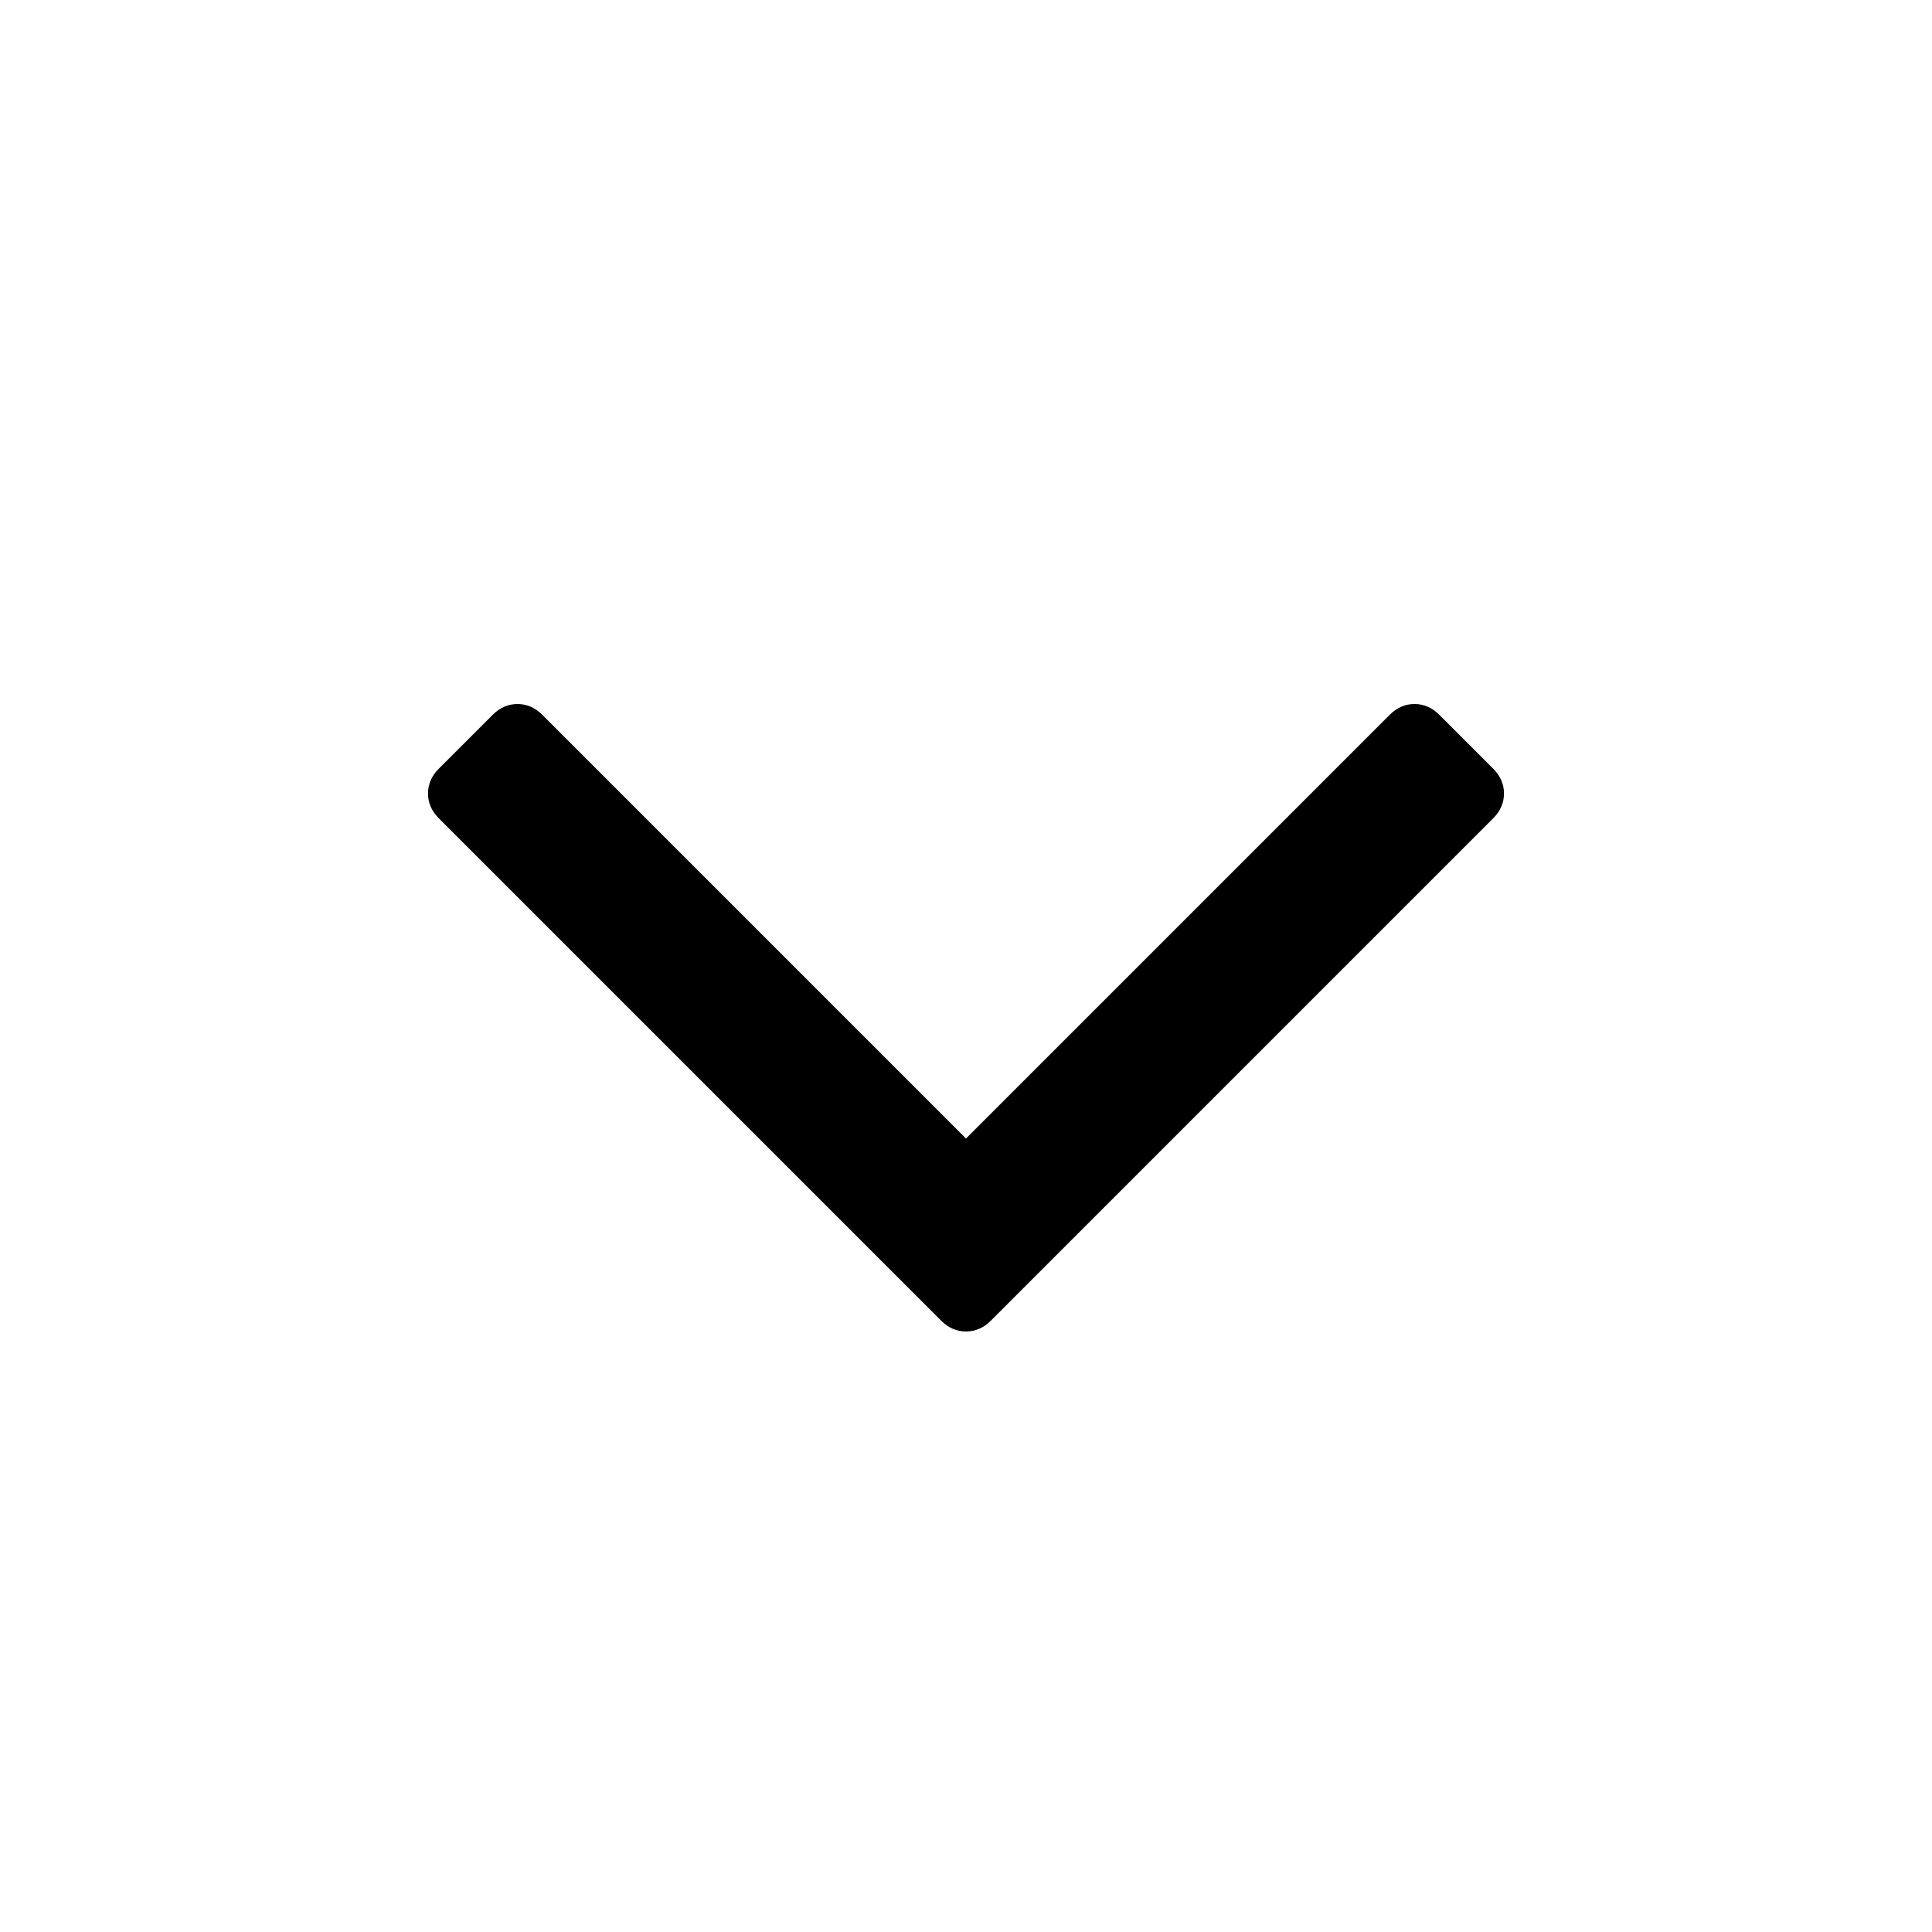
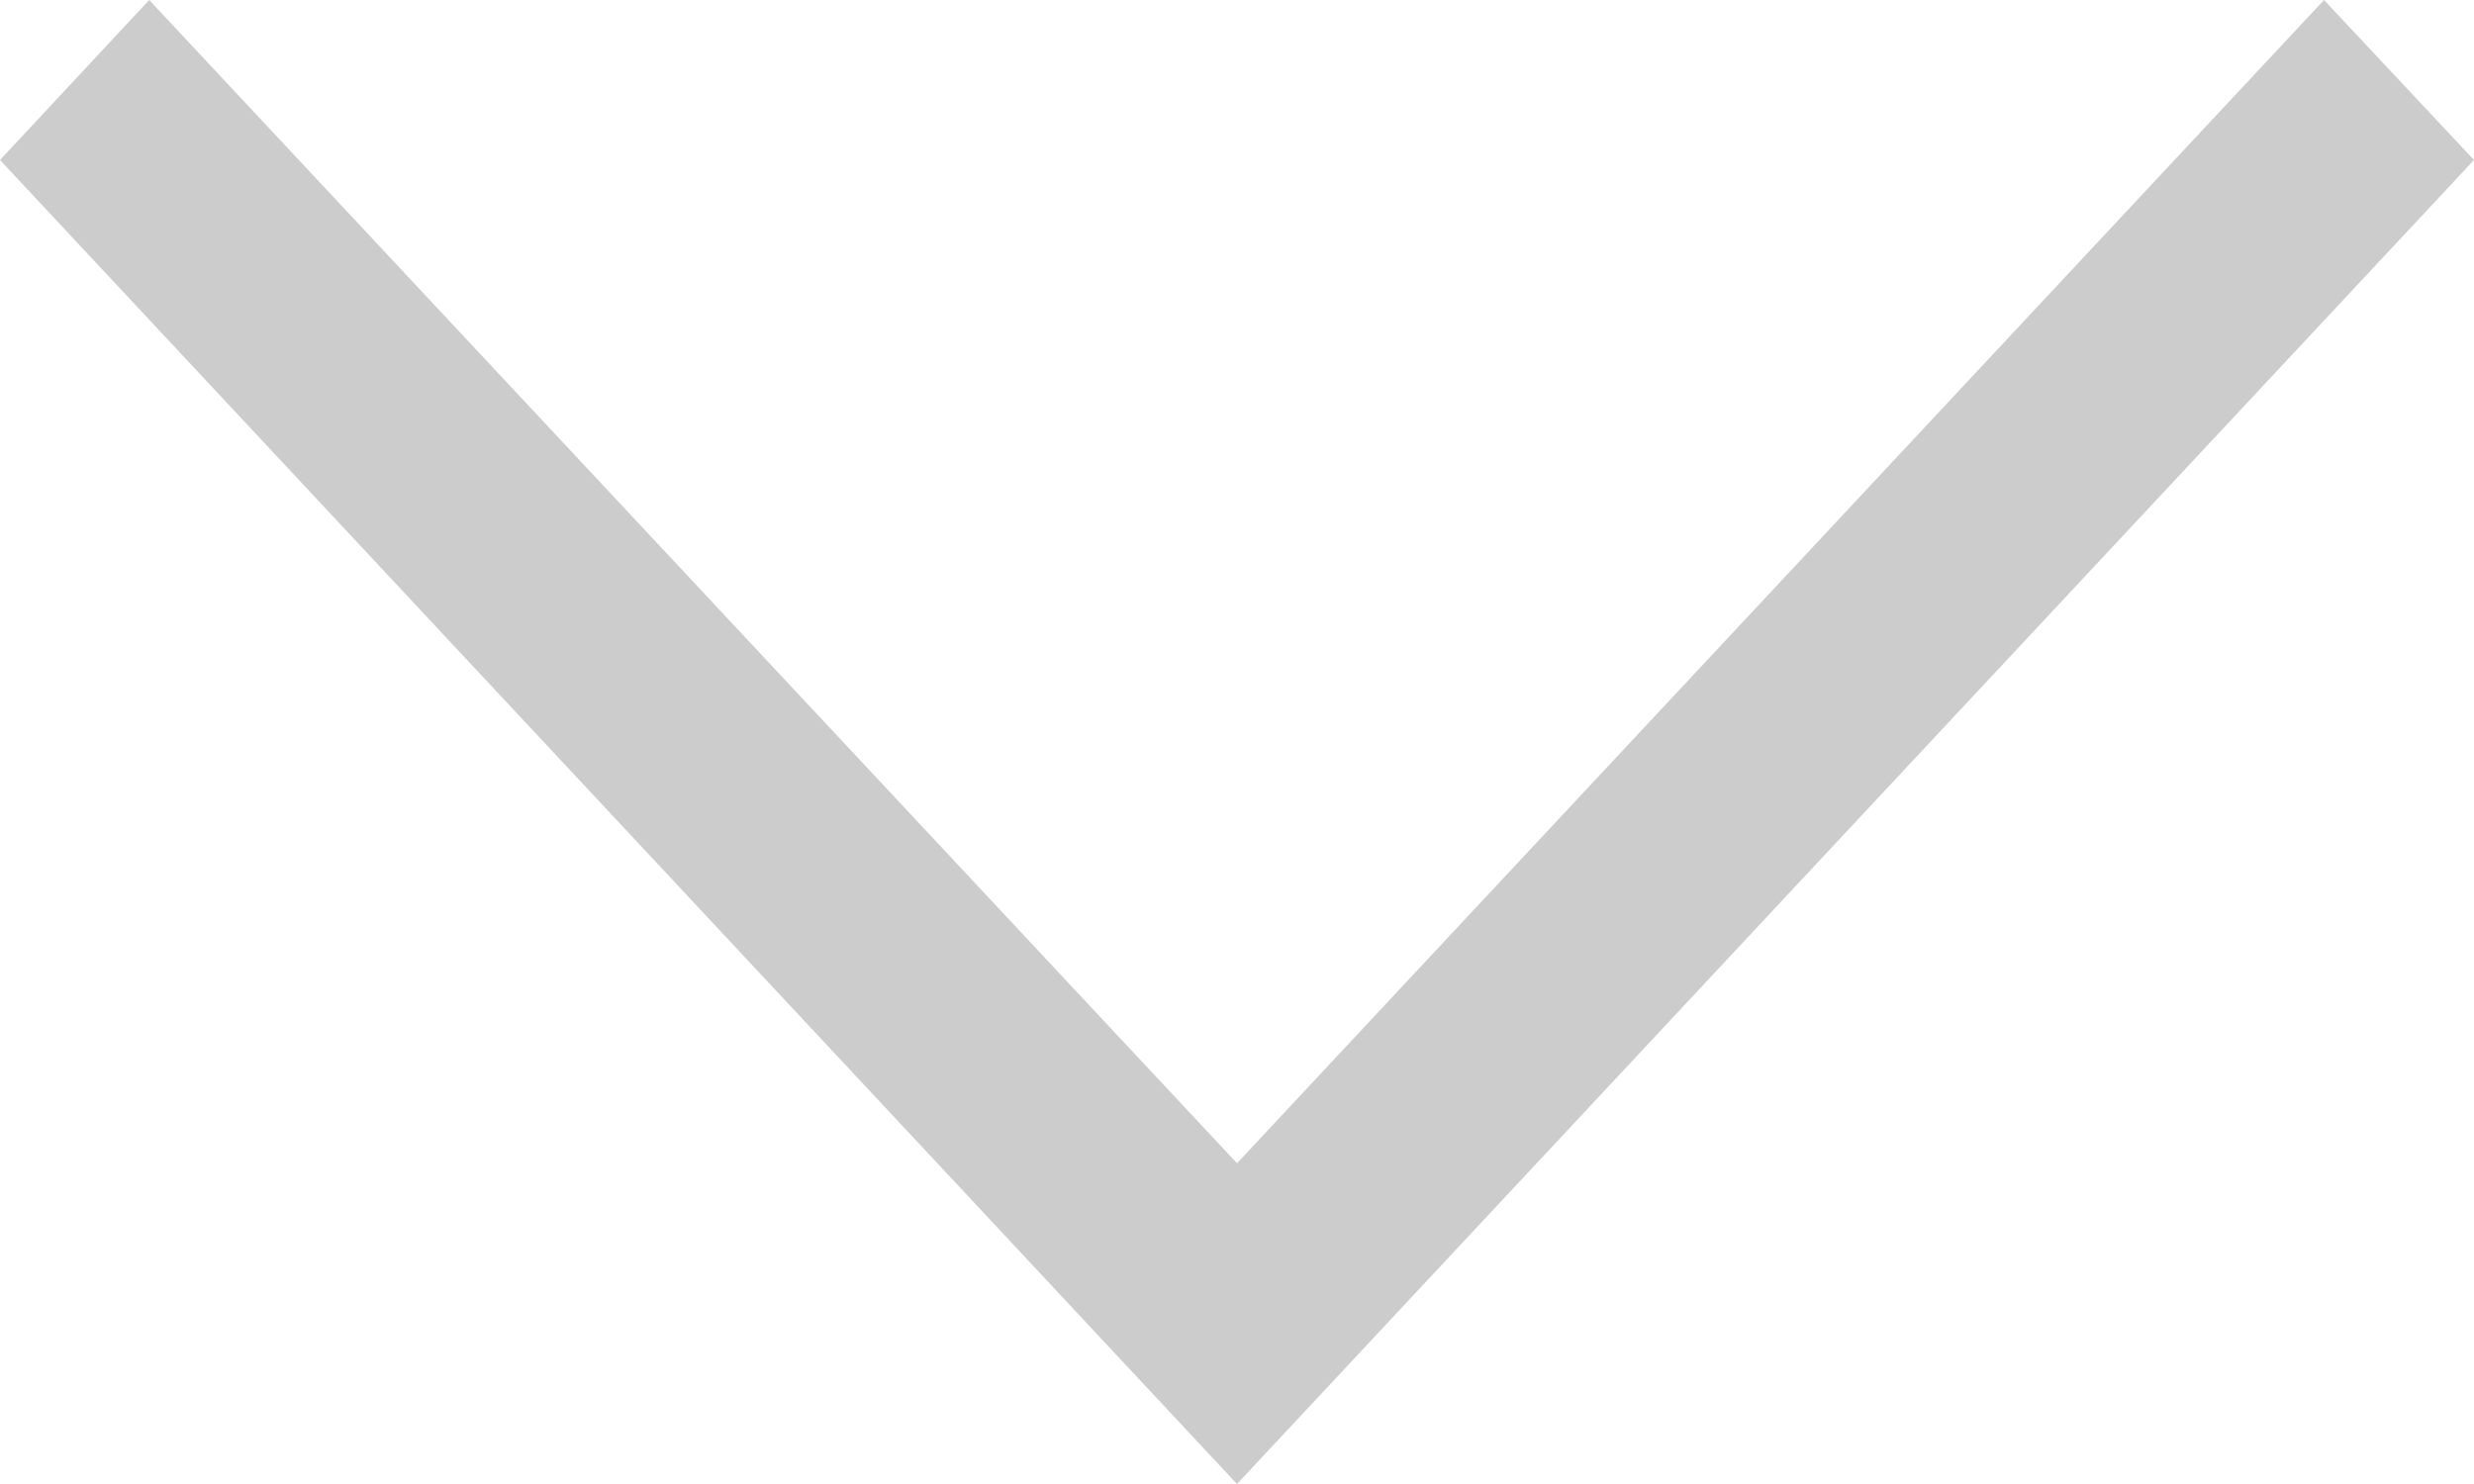
- <svg xmlns="http://www.w3.org/2000/svg" width="40" height="40" viewBox="0 0 1792 1792">
-   <path d="M1395 736q0 13-10 23l-466 466q-10 10-23 10t-23-10l-466-466q-10-10-10-23t10-23l50-50q10-10 23-10t23 10l393 393 393-393q10-10 23-10t23 10l50 50q10 10 10 23z" />
+ <svg xmlns="http://www.w3.org/2000/svg" version="1.1" id="Layer_1" x="0px" y="0px" viewBox="0 0 320 192" style="enable-background:new 0 0 320 192;" xml:space="preserve" fill-opacity="0.2">
+   <polygon points="300.6,0 320,20.7 160,192 0,20.7 19.3,0 160,150.5 " />
</svg>
